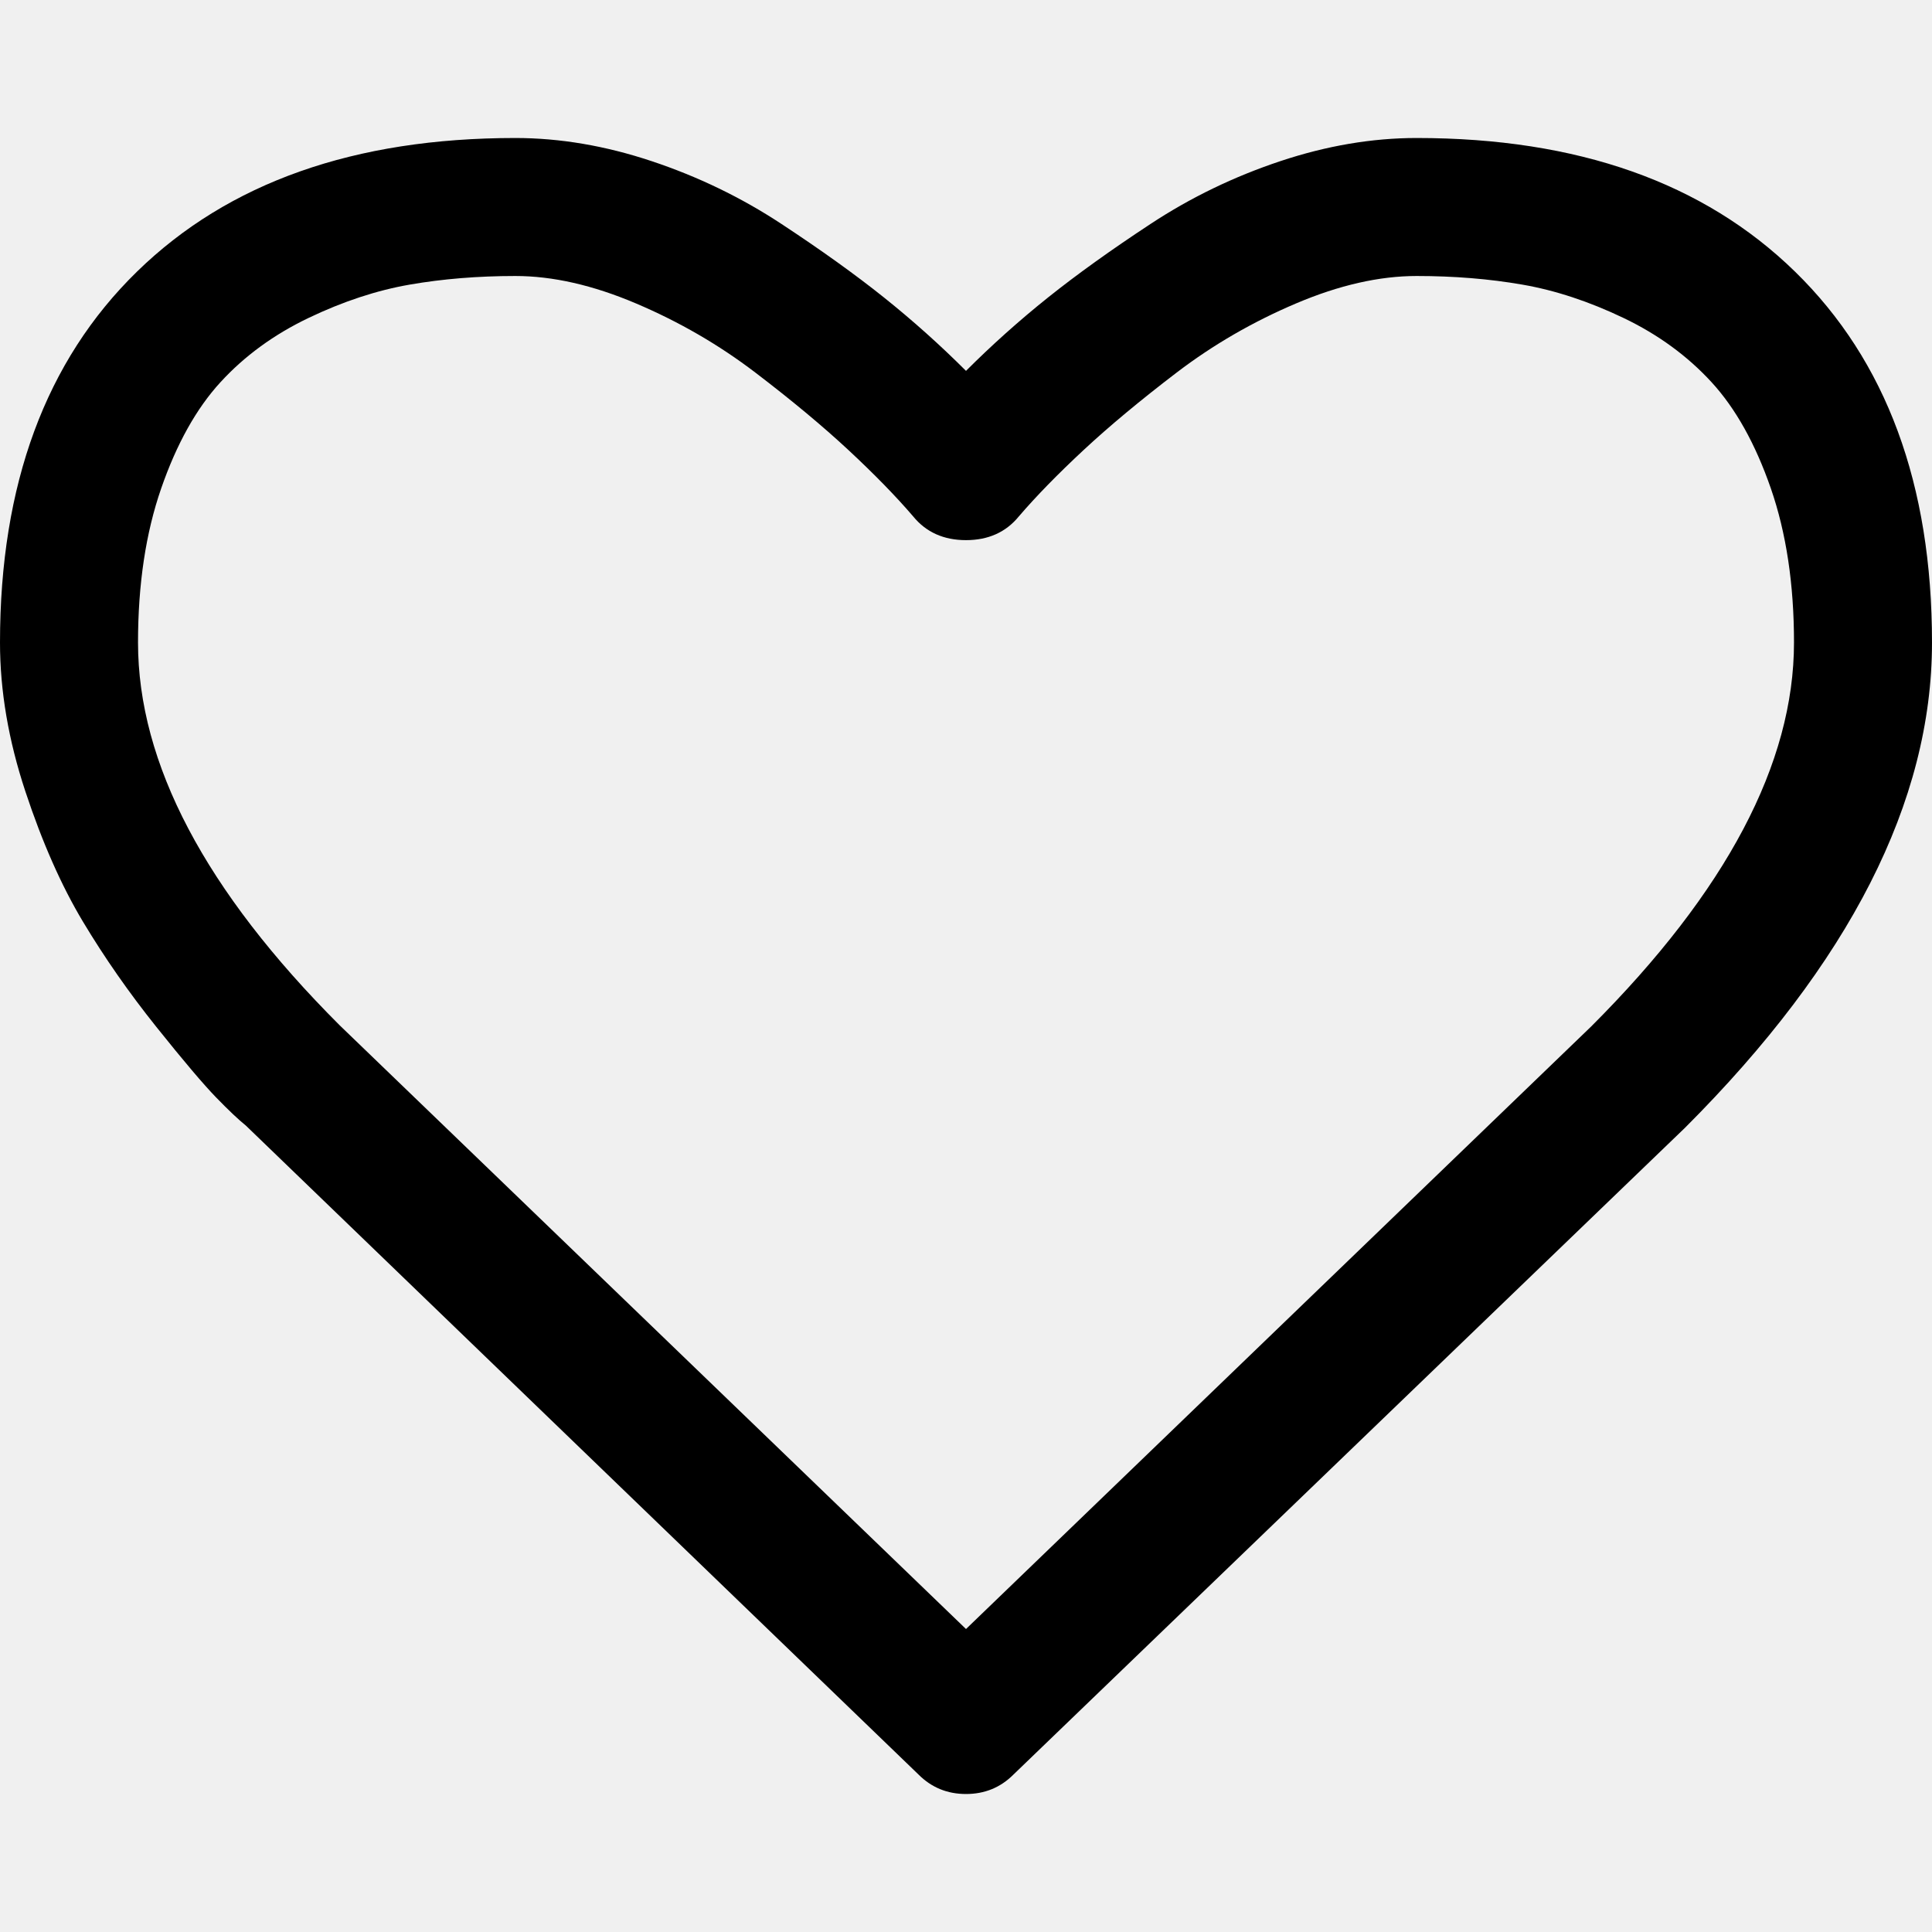
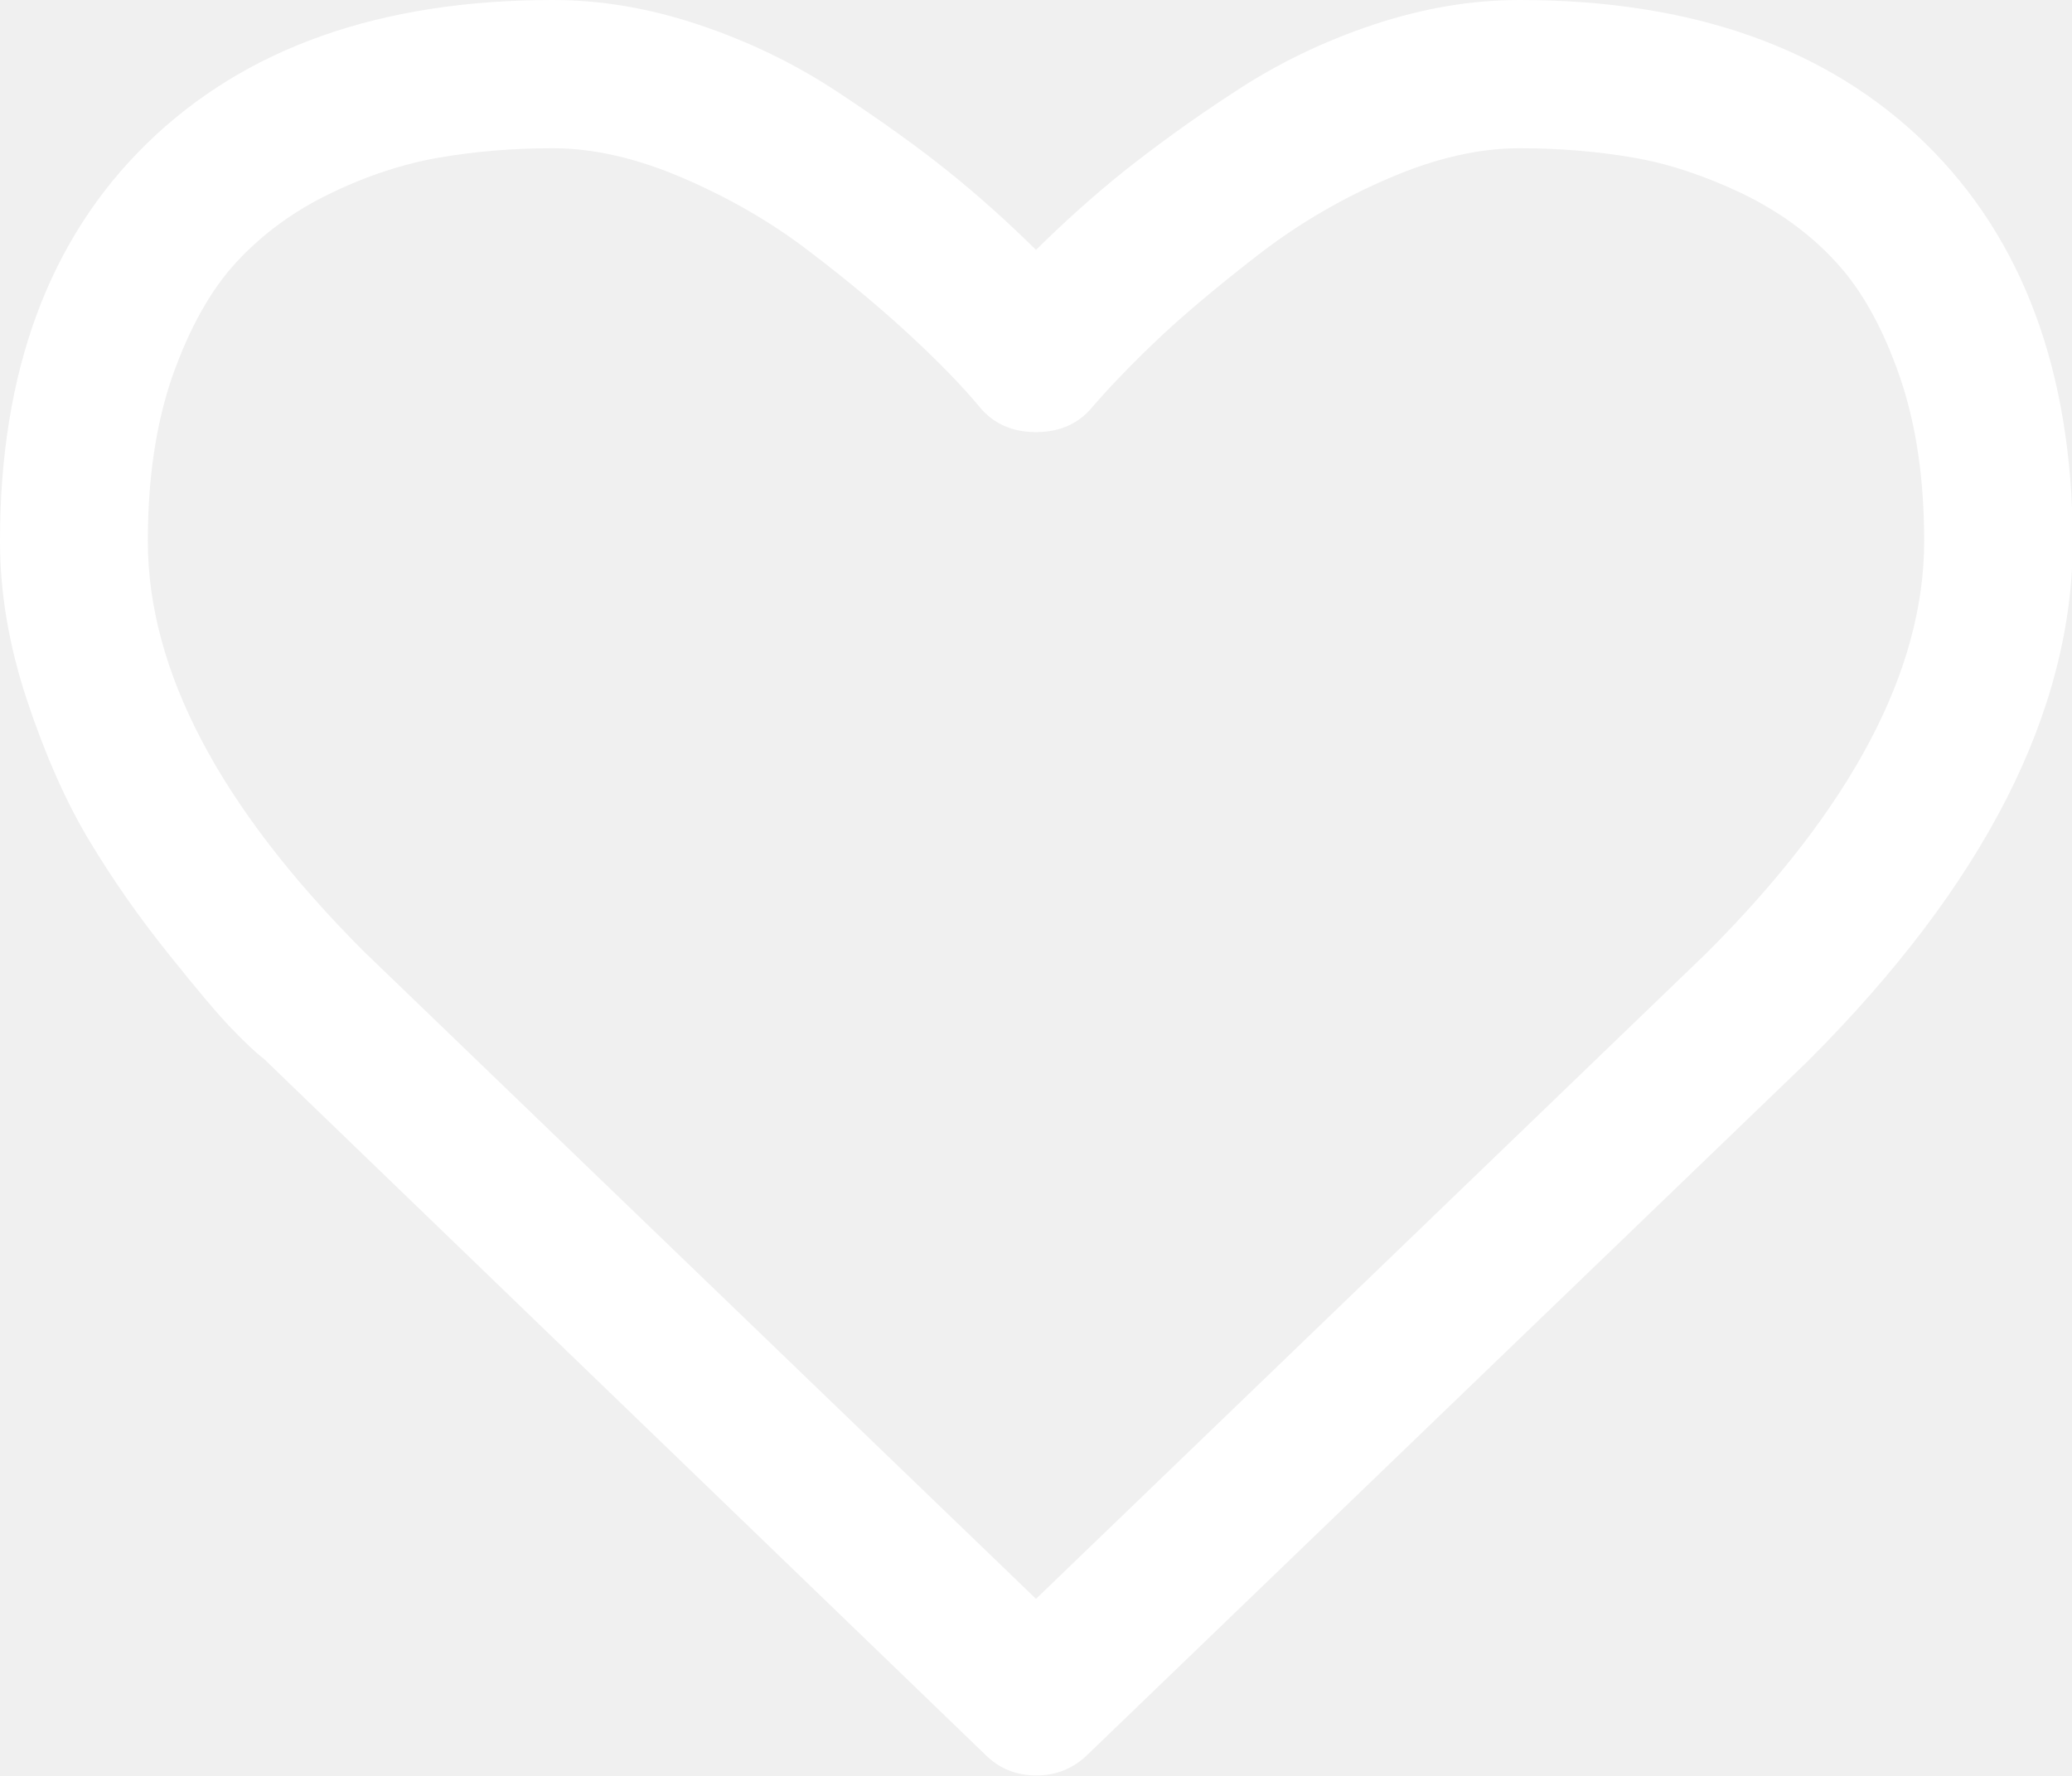
- <svg xmlns="http://www.w3.org/2000/svg" version="1.1" id="Capa_1" x="0px" y="0px" width="511.626px" height="511.626px" viewBox="0 0 511.626 511.626" style="enable-background:new 0 0 511.626 511.626;" xml:space="preserve">
+ <svg xmlns="http://www.w3.org/2000/svg" version="1.1" id="Capa_1" x="0px" y="0px" viewBox="0 0 511.6 438.5" style="enable-background:new 0 0 511.6 438.5;" xml:space="preserve">
+   <style type="text/css">
+ 	.st0{fill:#FFFFFF;}
+ </style>
  <g>
-     <path d="M475.366,71.949c-24.175-23.606-57.575-35.404-100.215-35.404c-11.8,0-23.843,2.046-36.117,6.136   c-12.279,4.093-23.702,9.615-34.256,16.562c-10.568,6.945-19.65,13.467-27.269,19.556c-7.61,6.091-14.845,12.564-21.696,19.414   c-6.854-6.85-14.087-13.323-21.698-19.414c-7.616-6.089-16.702-12.607-27.268-19.556c-10.564-6.95-21.985-12.468-34.261-16.562   c-12.275-4.089-24.316-6.136-36.116-6.136c-42.637,0-76.039,11.801-100.211,35.404C12.087,95.55,0,128.286,0,170.16   c0,12.753,2.24,25.891,6.711,39.398c4.471,13.514,9.566,25.031,15.275,34.546c5.708,9.514,12.181,18.792,19.414,27.834   c7.233,9.041,12.519,15.272,15.846,18.698c3.33,3.426,5.948,5.903,7.851,7.427L243.25,469.938   c3.427,3.426,7.614,5.144,12.562,5.144s9.138-1.718,12.563-5.144l177.87-171.31c43.588-43.58,65.38-86.406,65.38-128.472   C511.626,128.279,499.54,95.546,475.366,71.949z M421.405,271.795L255.813,431.391L89.938,271.507   C54.344,235.922,36.55,202.133,36.55,170.156c0-15.415,2.046-29.026,6.136-40.824c4.093-11.8,9.327-21.177,15.703-28.124   c6.377-6.949,14.132-12.607,23.268-16.988c9.141-4.377,18.086-7.328,26.84-8.85c8.754-1.52,18.079-2.281,27.978-2.281   c9.896,0,20.557,2.424,31.977,7.279c11.418,4.853,21.934,10.944,31.545,18.271c9.613,7.332,17.845,14.183,24.7,20.557   c6.851,6.38,12.559,12.229,17.128,17.559c3.424,4.189,8.091,6.283,13.989,6.283c5.9,0,10.562-2.094,13.99-6.283   c4.568-5.33,10.28-11.182,17.131-17.559c6.852-6.374,15.085-13.222,24.694-20.557c9.613-7.327,20.129-13.418,31.553-18.271   c11.416-4.854,22.08-7.279,31.977-7.279s19.219,0.761,27.977,2.281c8.757,1.521,17.702,4.473,26.84,8.85   c9.137,4.38,16.892,10.042,23.267,16.988c6.376,6.947,11.612,16.324,15.705,28.124c4.086,11.798,6.132,25.409,6.132,40.824   C475.078,202.133,457.19,236.016,421.405,271.795z" />
+     <path class="st0" d="M475.4,35.4C451.2,11.8,417.8,0,375.2,0c-11.8,0-23.8,2-36.1,6.1c-12.3,4.1-23.7,9.6-34.3,16.6   c-10.6,6.9-19.6,13.5-27.3,19.6c-7.6,6.1-14.8,12.6-21.7,19.4c-6.9-6.8-14.1-13.3-21.7-19.4c-7.6-6.1-16.7-12.6-27.3-19.6   c-10.6-7-22-12.5-34.3-16.6C160.3,2,148.3,0,136.5,0c-42.6,0-76,11.8-100.2,35.4C12.1,59,0,91.7,0,133.6c0,12.8,2.2,25.9,6.7,39.4   c4.5,13.5,9.6,25,15.3,34.5c5.7,9.5,12.2,18.8,19.4,27.8c7.2,9,12.5,15.3,15.8,18.7c3.3,3.4,5.9,5.9,7.9,7.4l178.2,171.9   c3.4,3.4,7.6,5.1,12.6,5.1c4.9,0,9.1-1.7,12.6-5.1l177.9-171.3c43.6-43.6,65.4-86.4,65.4-128.5C511.6,91.7,499.5,59,475.4,35.4z    M421.4,235.3L255.8,394.8L89.9,235c-35.6-35.6-53.4-69.4-53.4-101.4c0-15.4,2-29,6.1-40.8C46.8,81,52,71.6,58.4,64.7   c6.4-6.9,14.1-12.6,23.3-17c9.1-4.4,18.1-7.3,26.8-8.8c8.8-1.5,18.1-2.3,28-2.3c9.9,0,20.6,2.4,32,7.3   c11.4,4.9,21.9,10.9,31.5,18.3c9.6,7.3,17.8,14.2,24.7,20.6c6.9,6.4,12.6,12.2,17.1,17.6c3.4,4.2,8.1,6.3,14,6.3   c5.9,0,10.6-2.1,14-6.3c4.6-5.3,10.3-11.2,17.1-17.6c6.9-6.4,15.1-13.2,24.7-20.6c9.6-7.3,20.1-13.4,31.6-18.3   c11.4-4.9,22.1-7.3,32-7.3s19.2,0.8,28,2.3c8.8,1.5,17.7,4.5,26.8,8.8c9.1,4.4,16.9,10,23.3,17c6.4,6.9,11.6,16.3,15.7,28.1   c4.1,11.8,6.1,25.4,6.1,40.8C475.1,165.6,457.2,199.5,421.4,235.3z" />
  </g>
-   <g>
- </g>
-   <g>
- </g>
-   <g>
- </g>
-   <g>
- </g>
-   <g>
- </g>
-   <g>
- </g>
-   <g>
- </g>
-   <g>
- </g>
-   <g>
- </g>
-   <g>
- </g>
-   <g>
- </g>
-   <g>
- </g>
-   <g>
- </g>
-   <g>
- </g>
-   <g>
- </g>
</svg>
